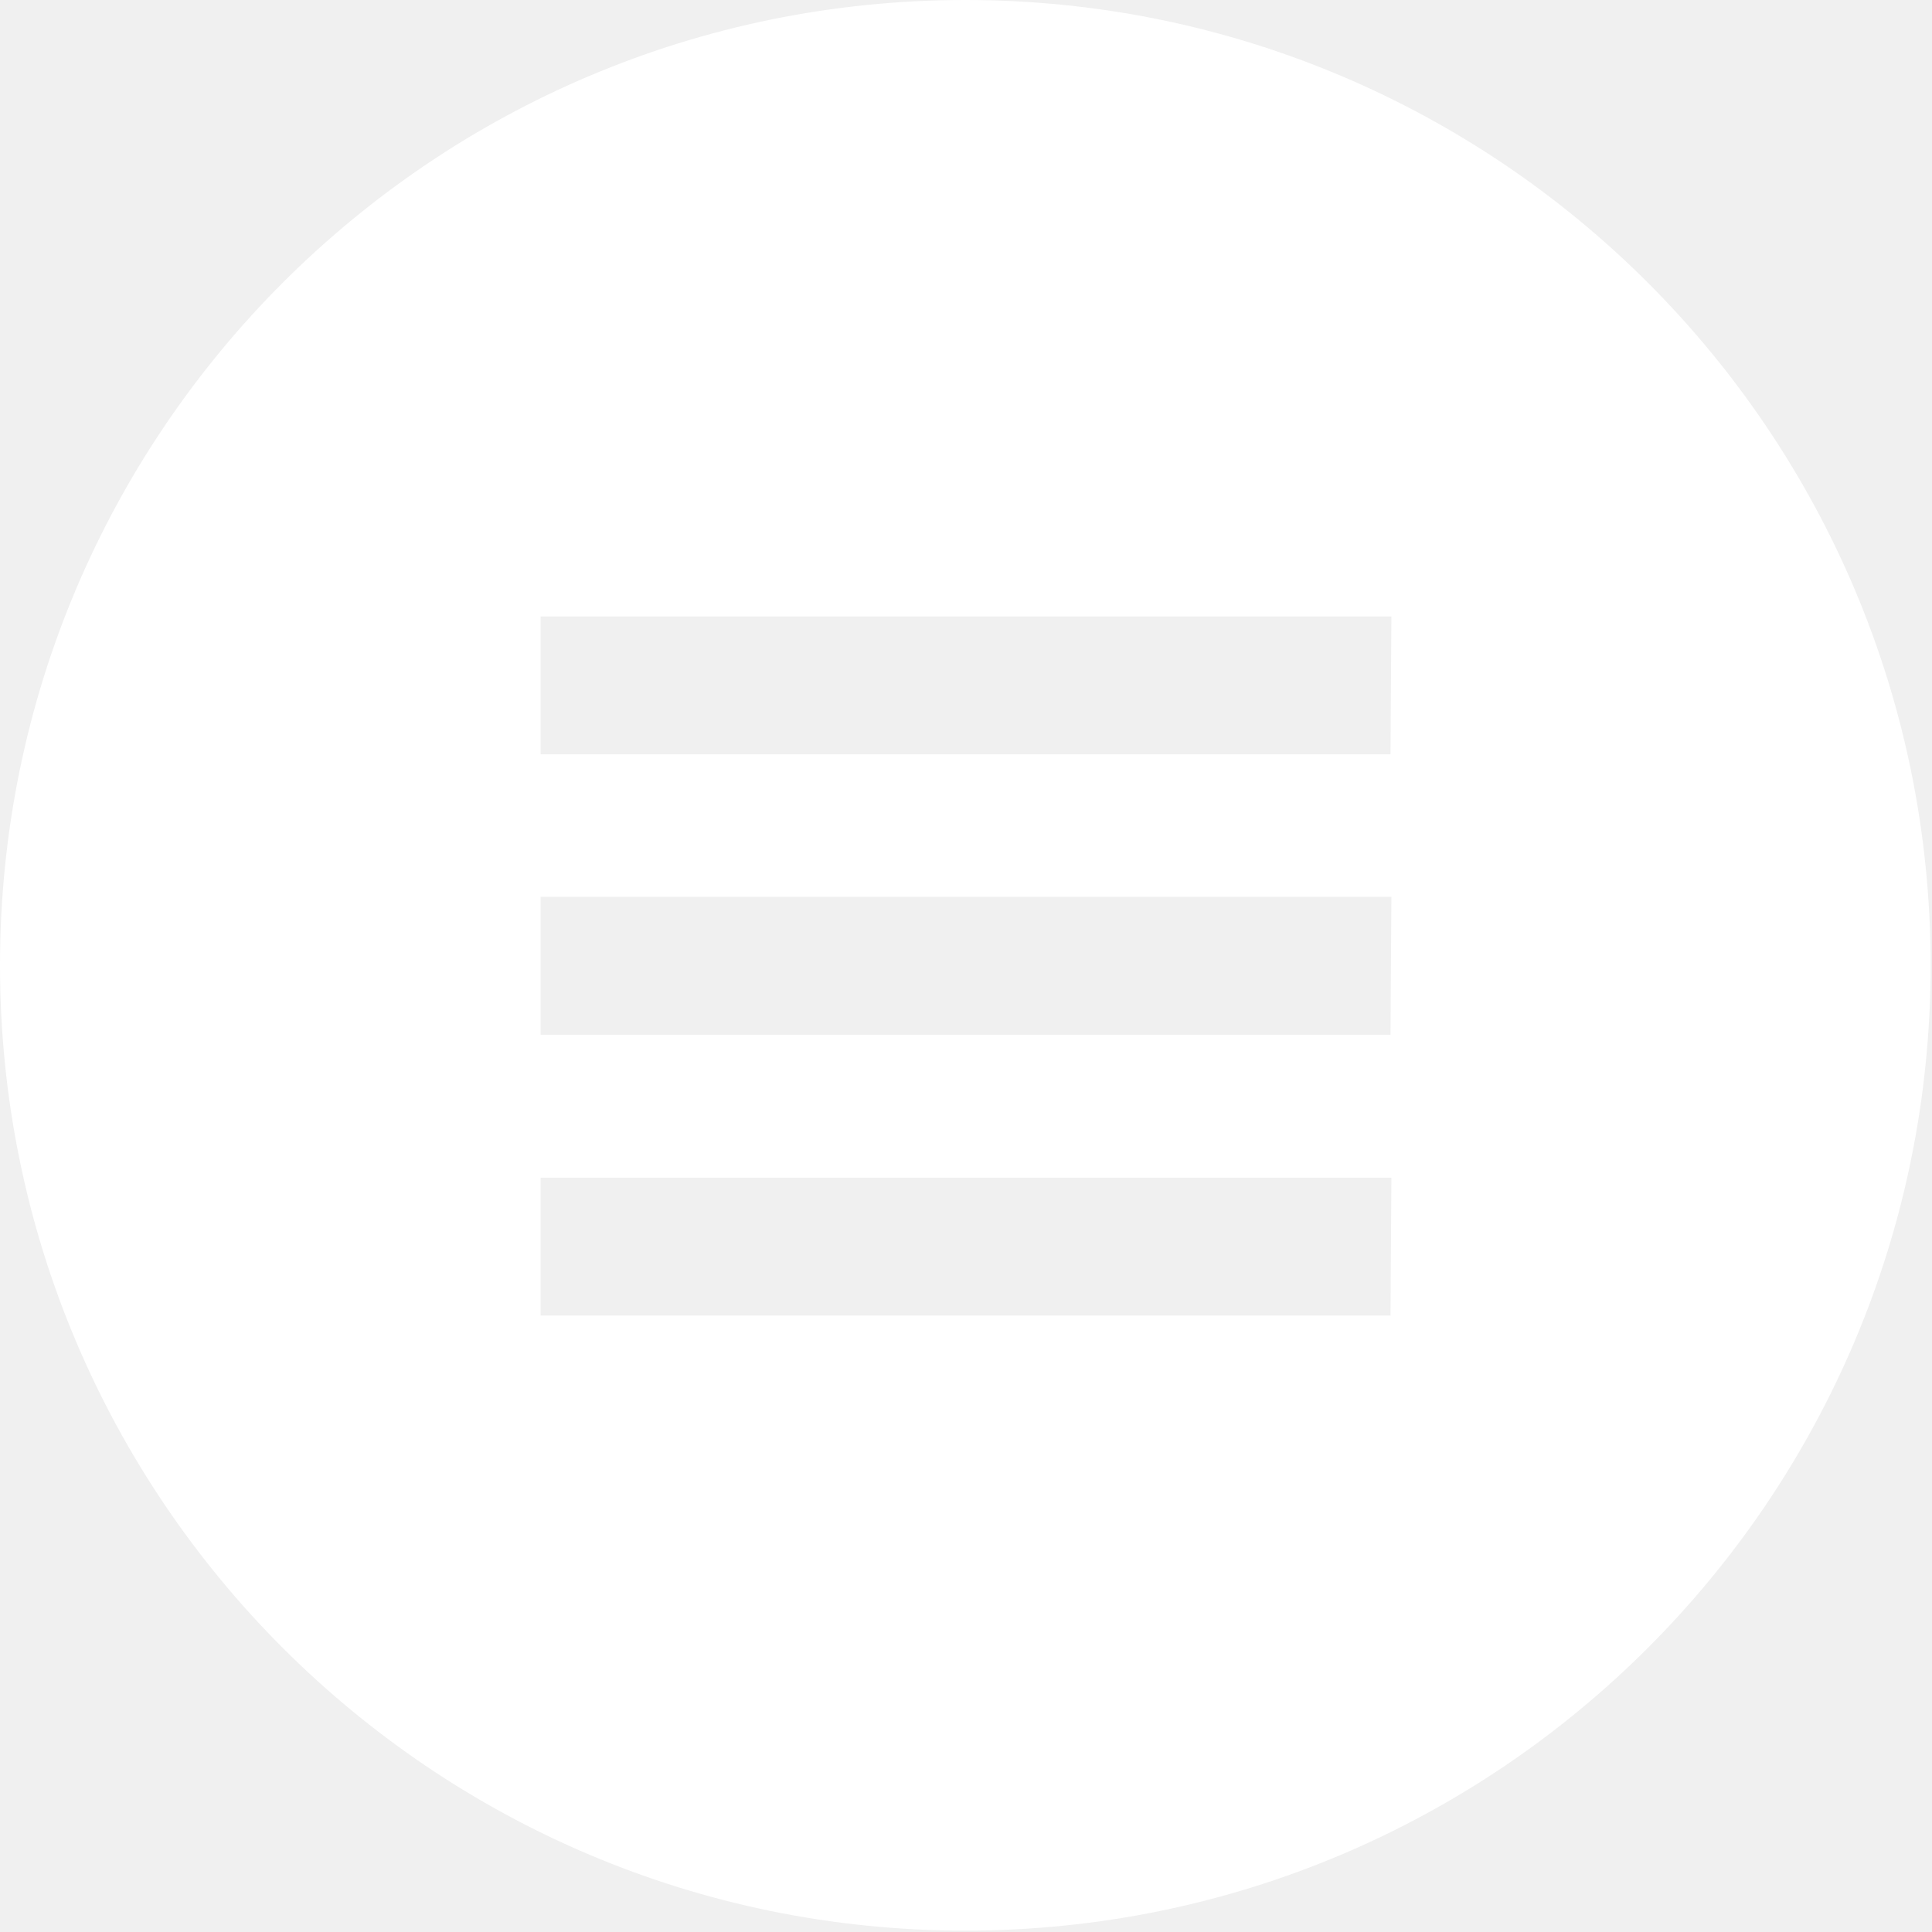
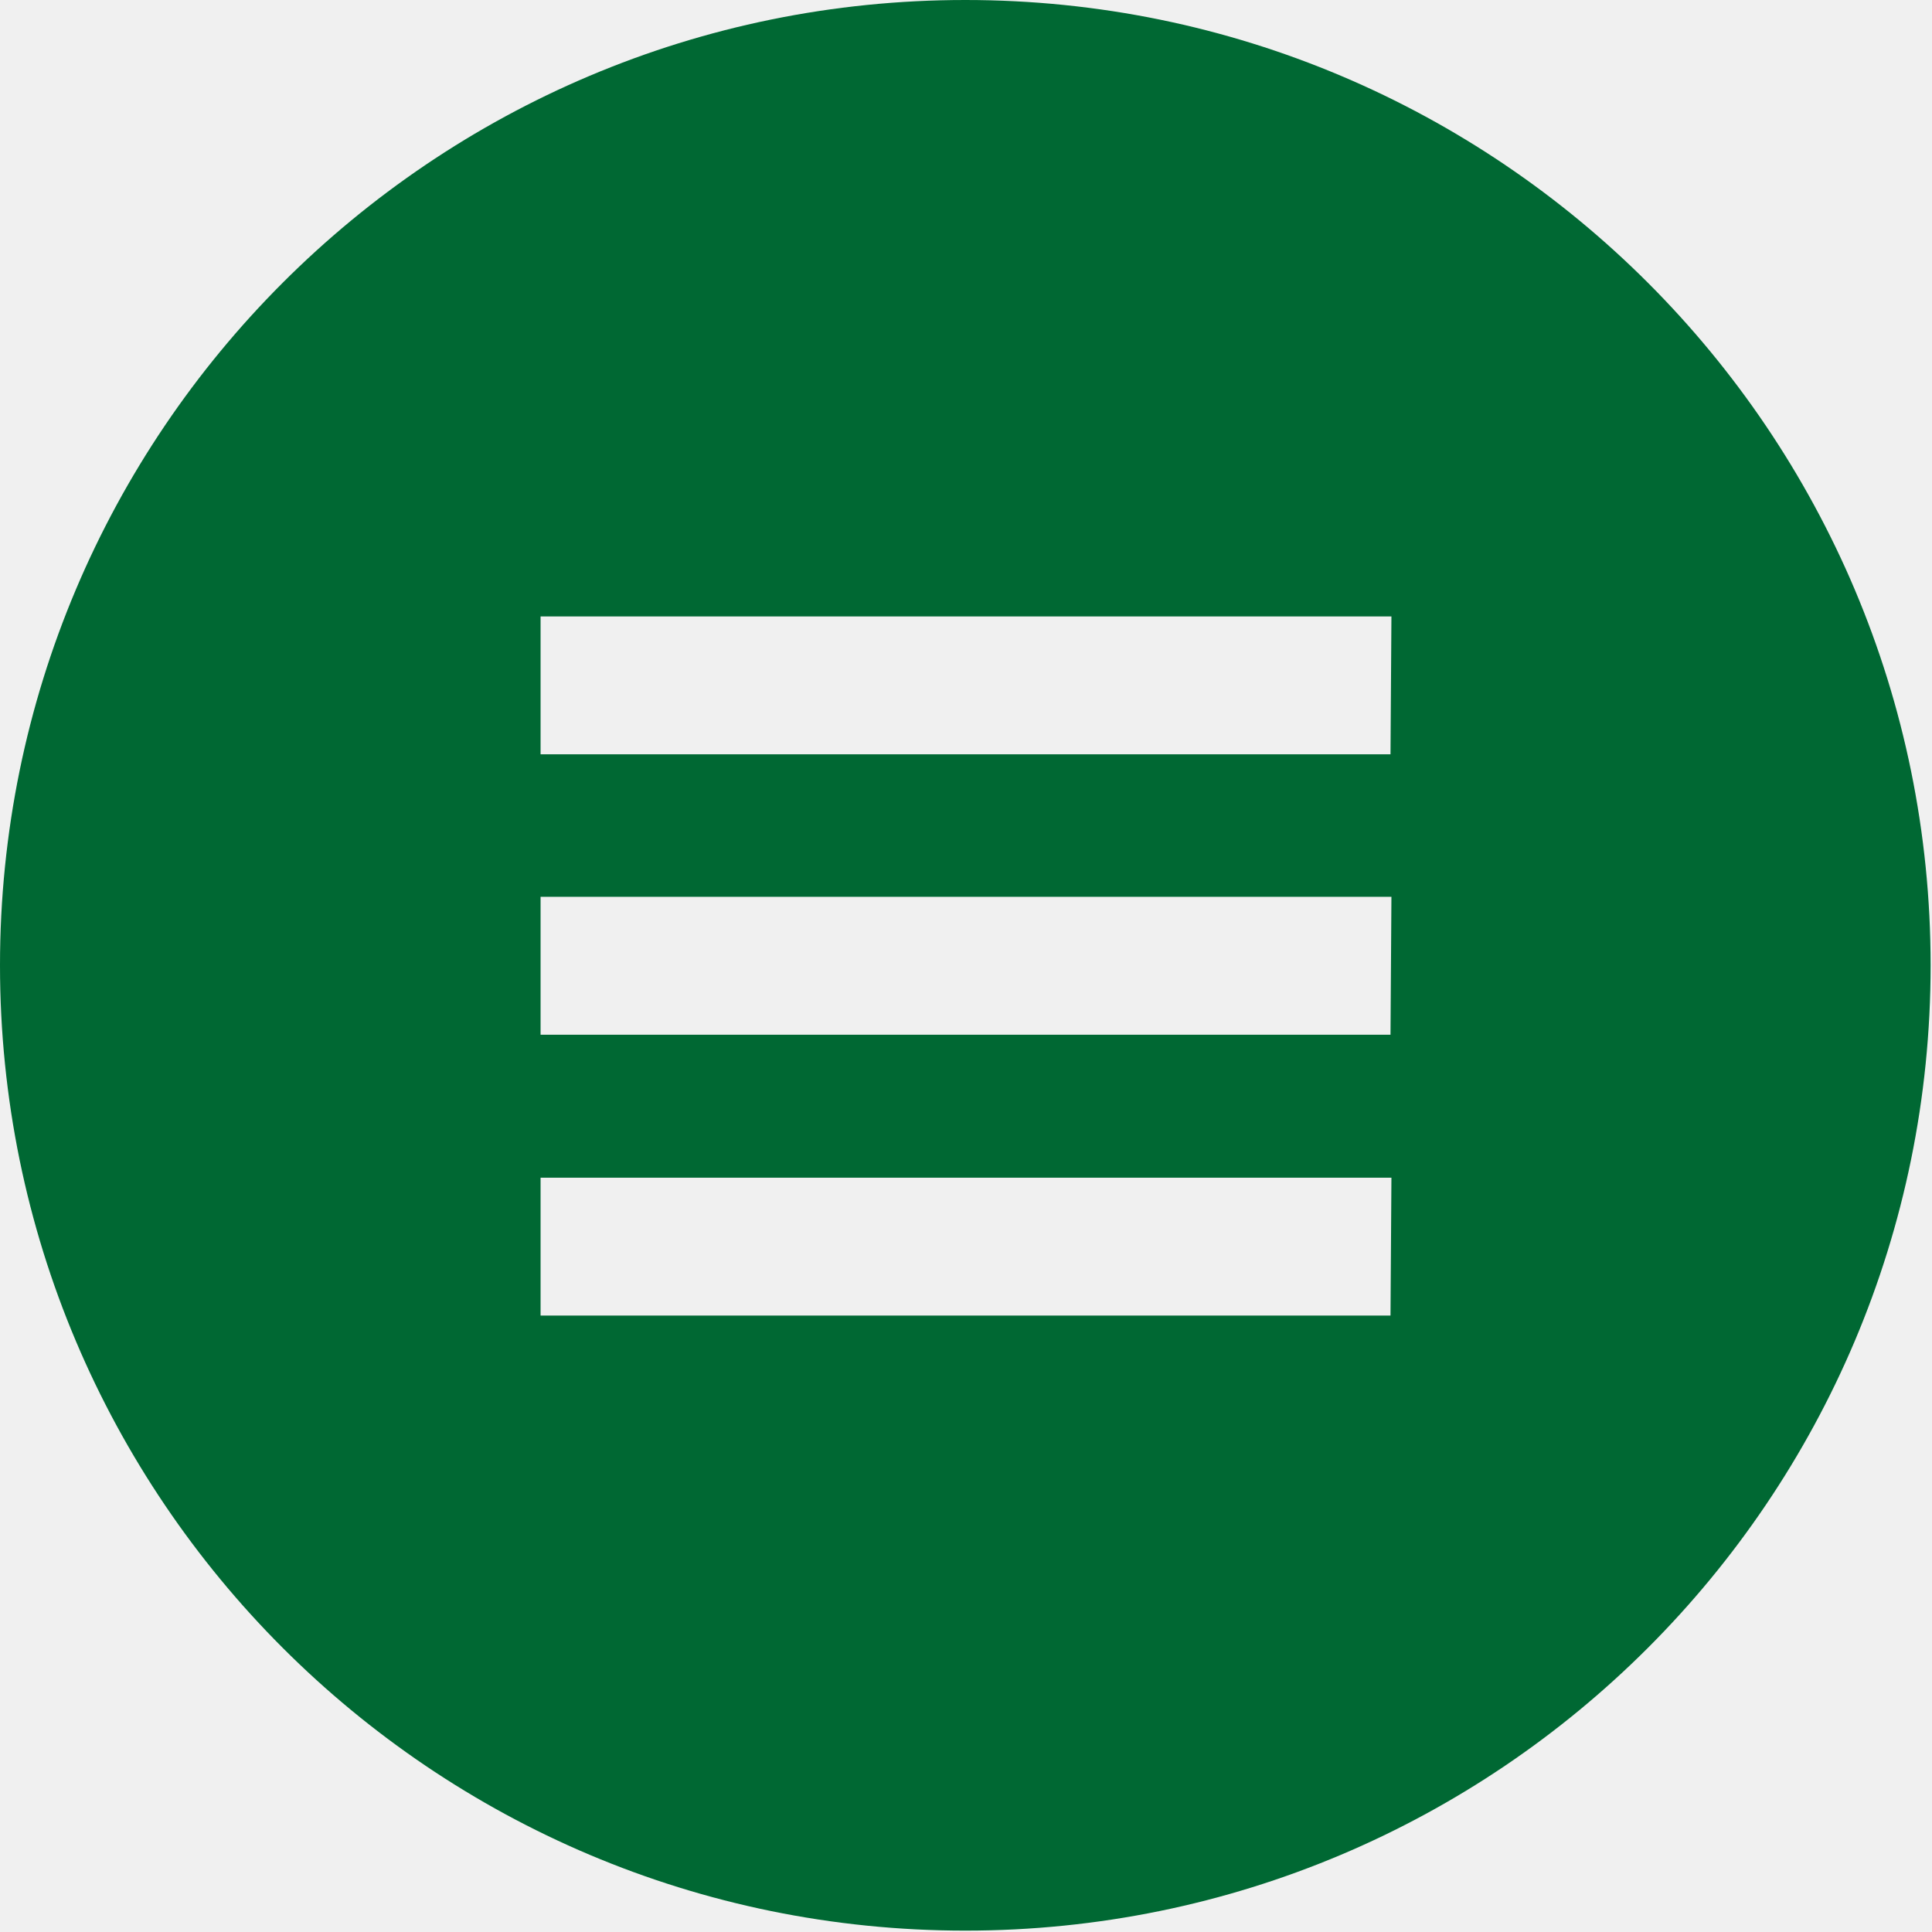
<svg xmlns="http://www.w3.org/2000/svg" viewBox="0 0 42.03 42.03">
  <g data-name="Ebene 2">
-     <path d="M21 0a21 21 0 1 0 21 21A21 21 0 0 0 21 0zm9.25 28.62H11.76v-3h18.51zm0-6.11H11.76v-3h18.51zm0-6.1H11.76v-3h18.51z" fill="#fff" data-name="Ebene 1" />
+     <path d="M21 0a21 21 0 1 0 21 21A21 21 0 0 0 21 0zm9.25 28.62H11.76v-3h18.51zm0-6.11H11.76v-3h18.51zm0-6.1H11.76v-3h18.51z" fill="#006833" data-name="Ebene 1" />
  </g>
</svg>
